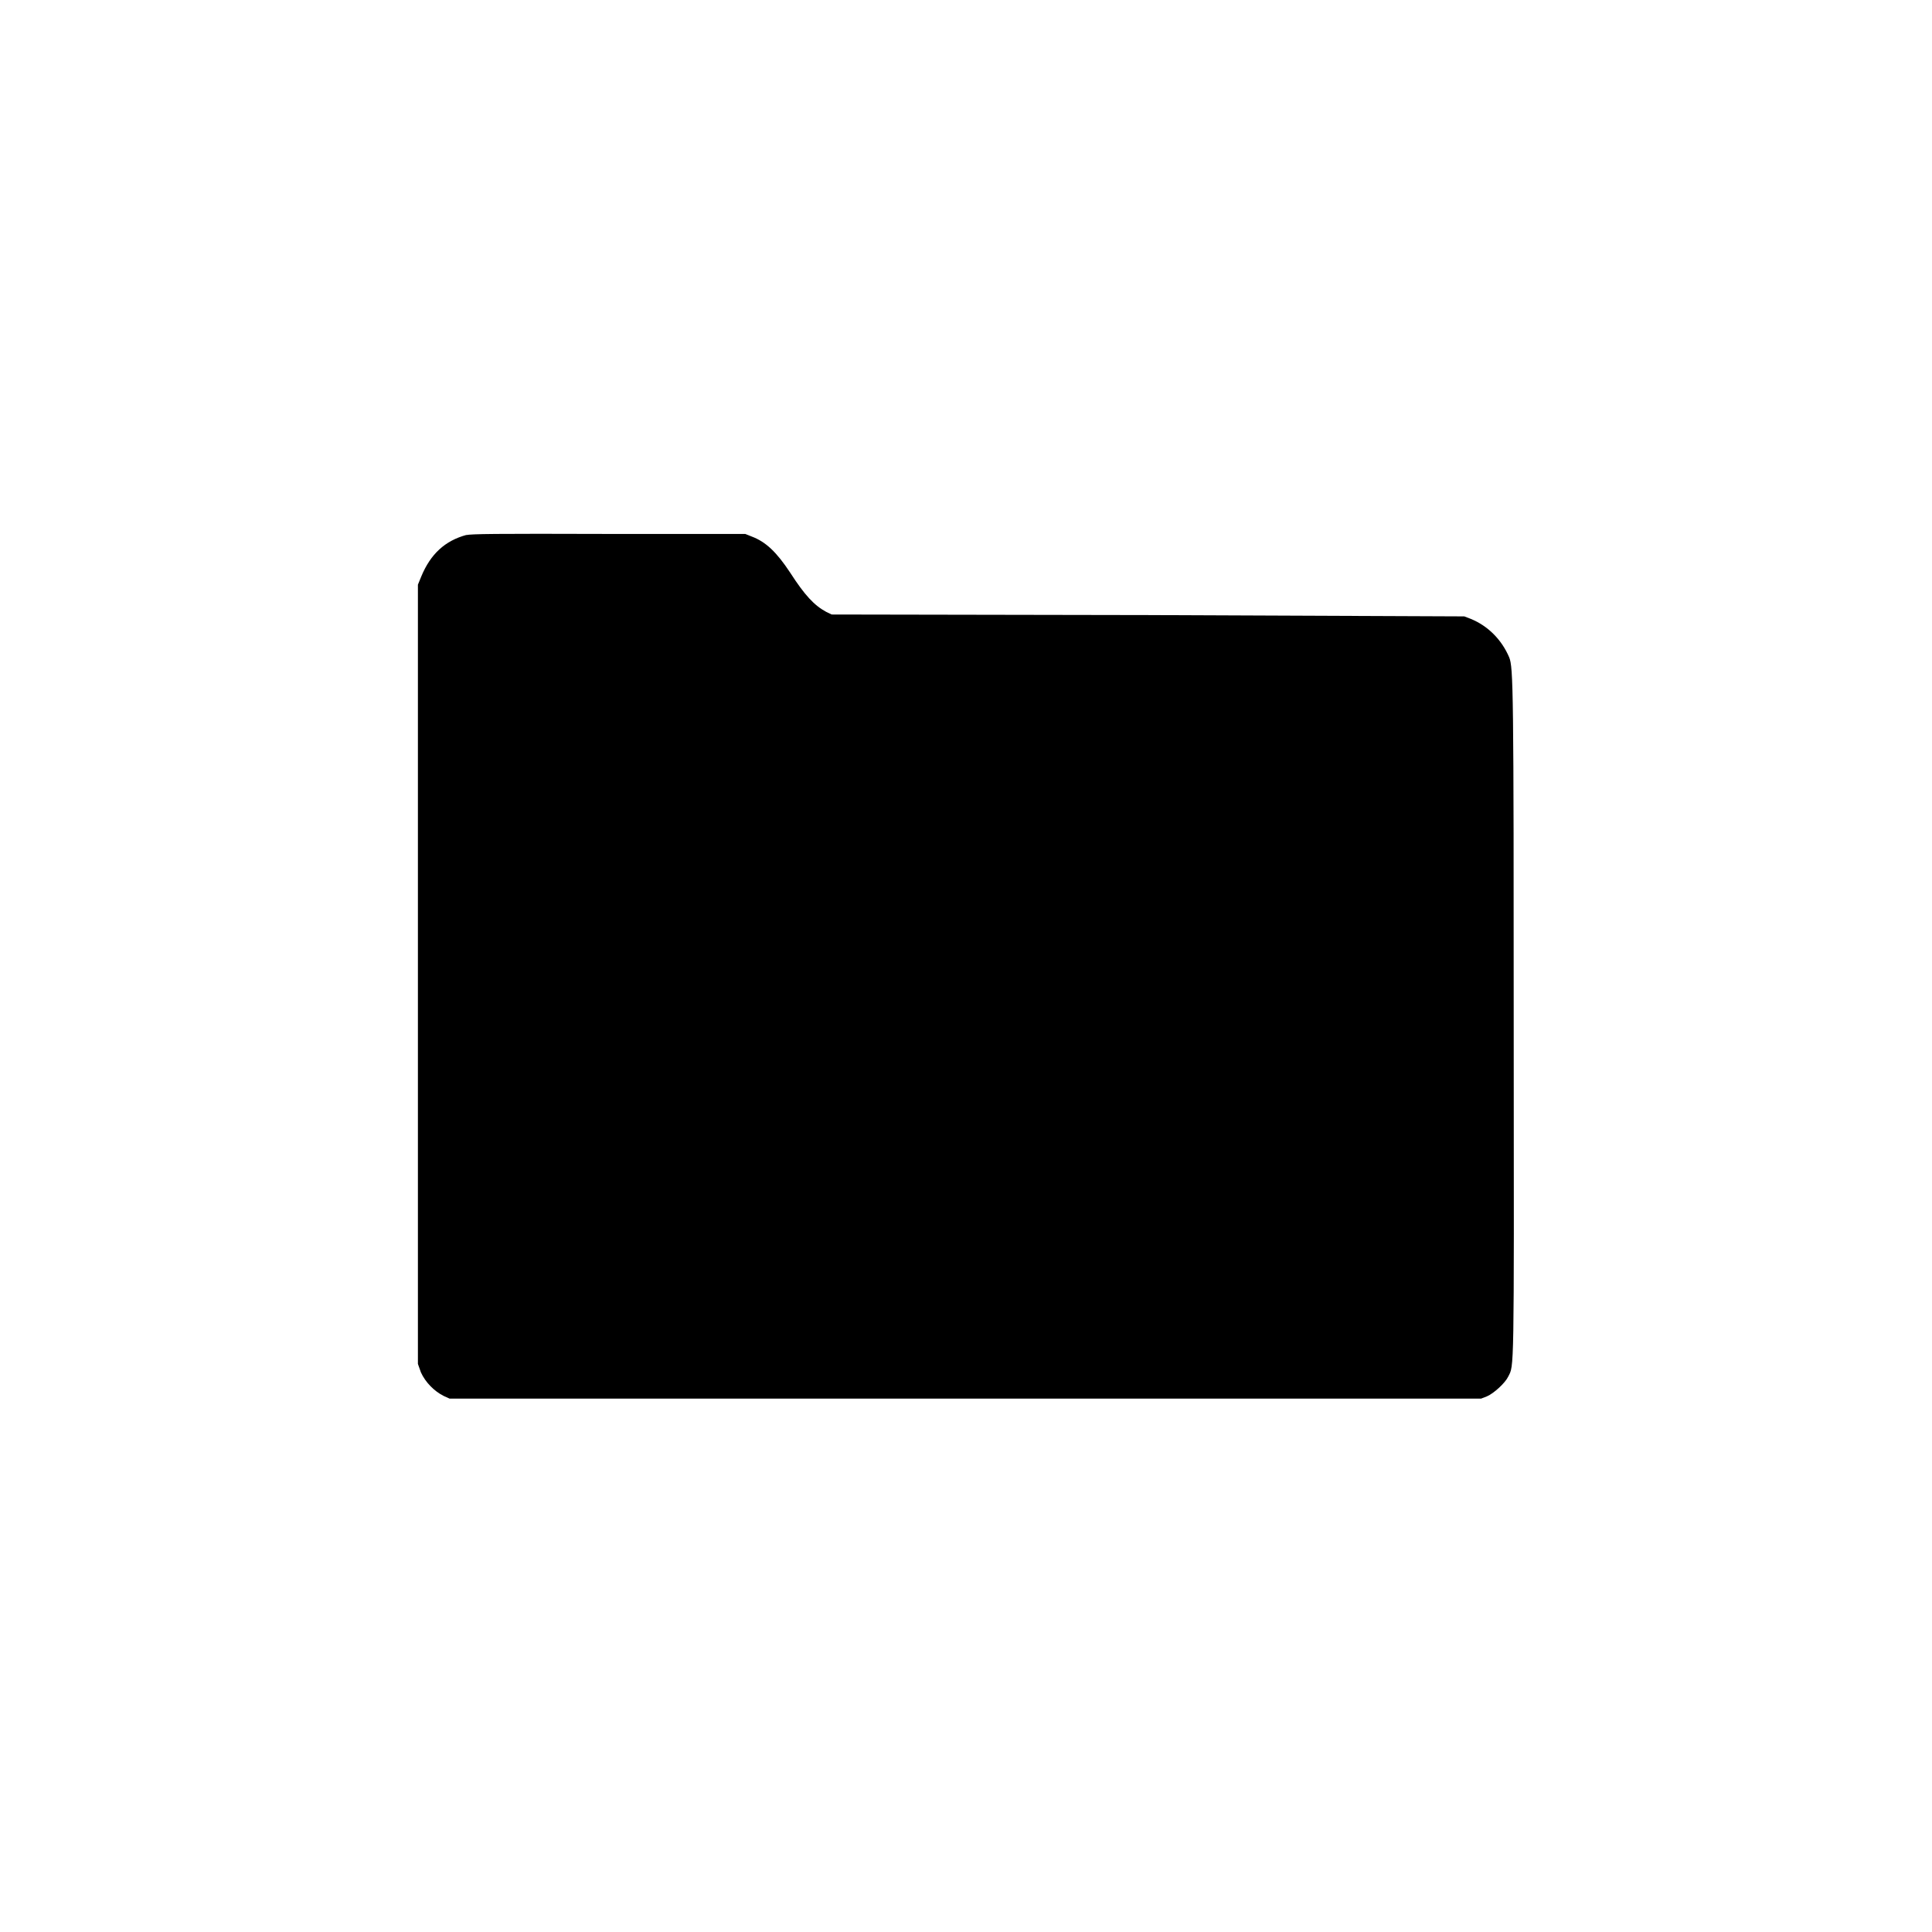
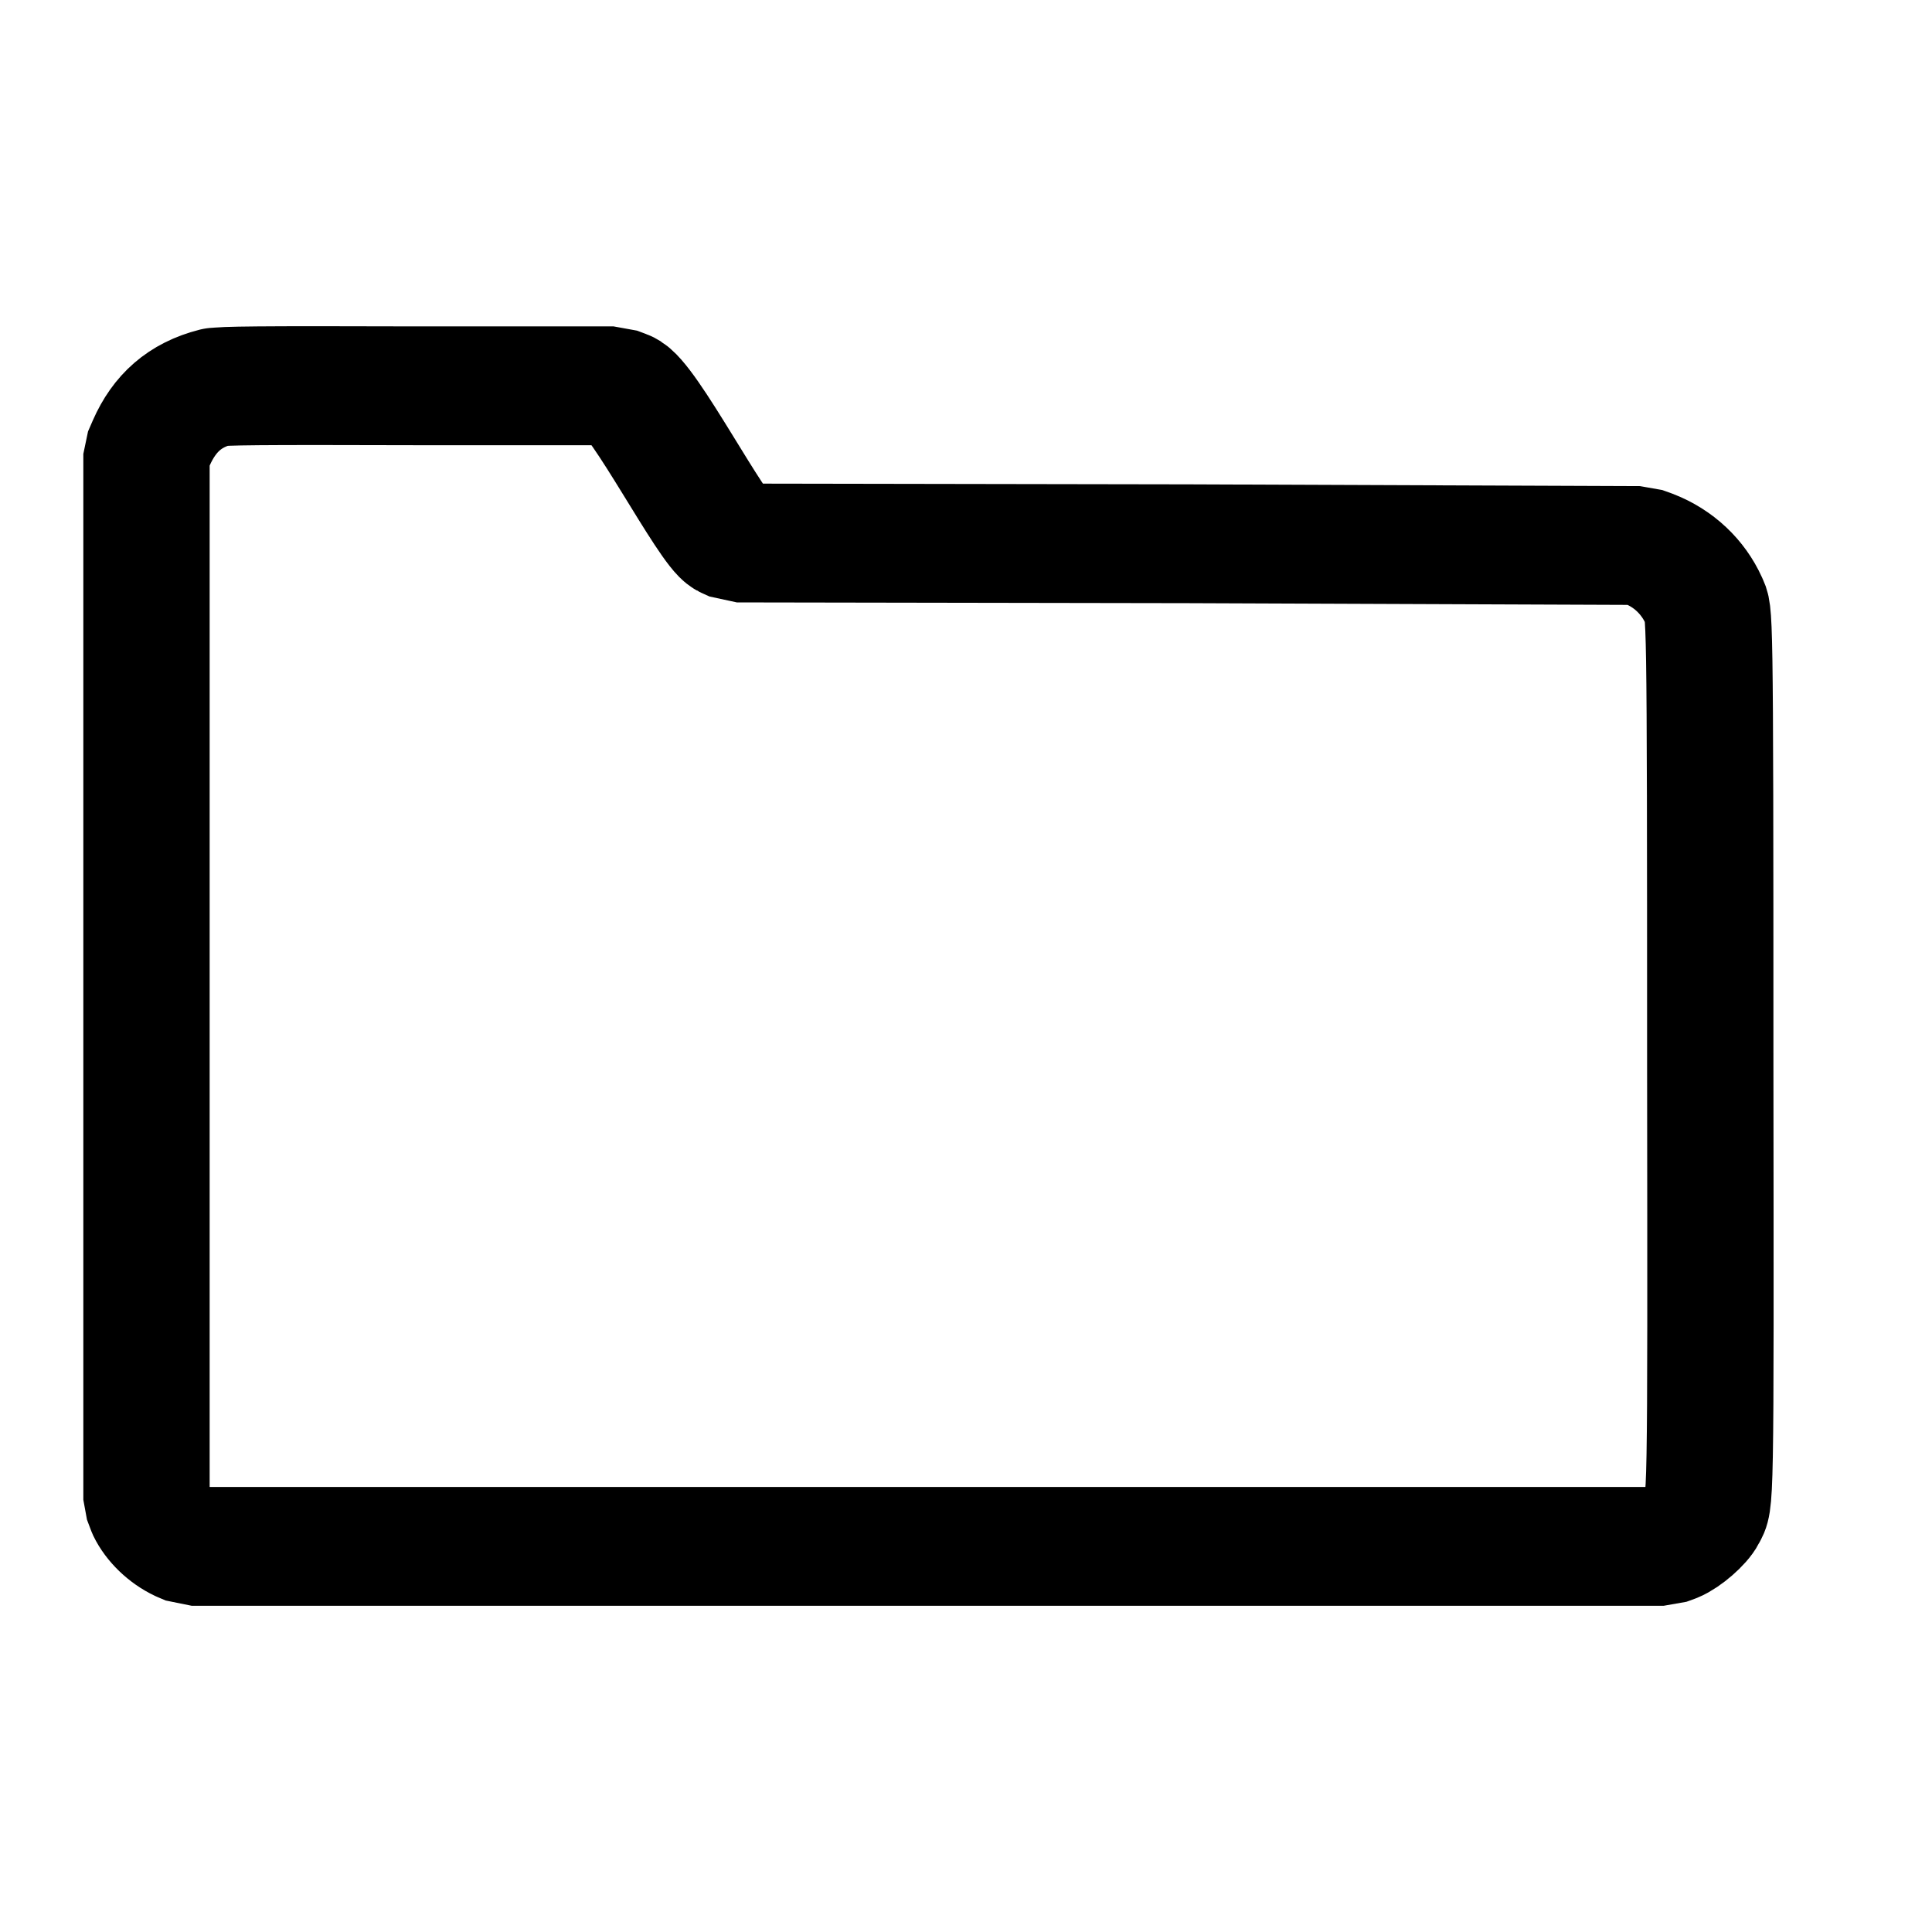
- <svg xmlns="http://www.w3.org/2000/svg" version="1.1" id="svg" x="0px" y="0px" viewBox="0 0 1024 1024" style="enable-background:new 0 0 1024 1024;" xml:space="preserve">
-   <g id="svgg">
-     <path id="path0" d="M247.3,283.5c-11.5,3.1-19.1,10.2-24,22l-1.8,4.4v206.5v206.5l1.6,4.5c2.4,5.3,7.1,10,12.1,12.5l3.1,1.4h273.3   H785l3.1-1.2c3.7-1.6,9.7-7.1,11.3-10.5c3.1-6.2,3.1,0.8,2.9-178.1c0-186.7-0.2-197.7-2.4-203.1c-4-9.4-11.3-16.7-20.4-20.4   l-3.4-1.3L608.5,326l-167.7-0.3l-2.9-1.4c-6.3-3.4-11.3-8.7-19.1-20.8c-7.2-10.9-12.9-16.3-20.3-19.1l-3.5-1.4l-72.4,0   c-61.5-0.2-72.5,0-75.5,0.6" />
+ <svg xmlns="http://www.w3.org/2000/svg" width="100%" height="100%" viewBox="0 0 1024 1024" version="1.1" xml:space="preserve" style="fill-rule:evenodd;clip-rule:evenodd;stroke-linecap:round;stroke-miterlimit:1;">
+   <g id="path0" transform="matrix(1.42705,0,0,1.34218,-238.449,-175.349)">
+     <path d="M247.3,283.5C235.8,286.6 228.2,293.7 223.3,305.5L221.5,309.9L221.5,722.9L223.1,727.4C225.5,732.7 230.2,737.4 235.2,739.9L238.3,741.3L785,741.3L788.1,740.1C791.8,738.5 797.8,733 799.4,729.6C802.5,723.4 802.5,730.4 802.3,551.5C802.3,364.8 802.1,373.171 799.9,367.771C795.9,358.371 788.6,351.071 779.5,347.371L776.1,346.071L608.5,345.371L440.8,345.071L437.9,343.671C431.6,340.271 405.9,287.2 398.5,284.4L395,283L322.6,283C261.1,282.8 250.1,283 247.1,283.6" style="fill-opacity:0;fill-rule:nonzero;stroke:black;stroke-width:46.92px;" />
  </g>
</svg>
